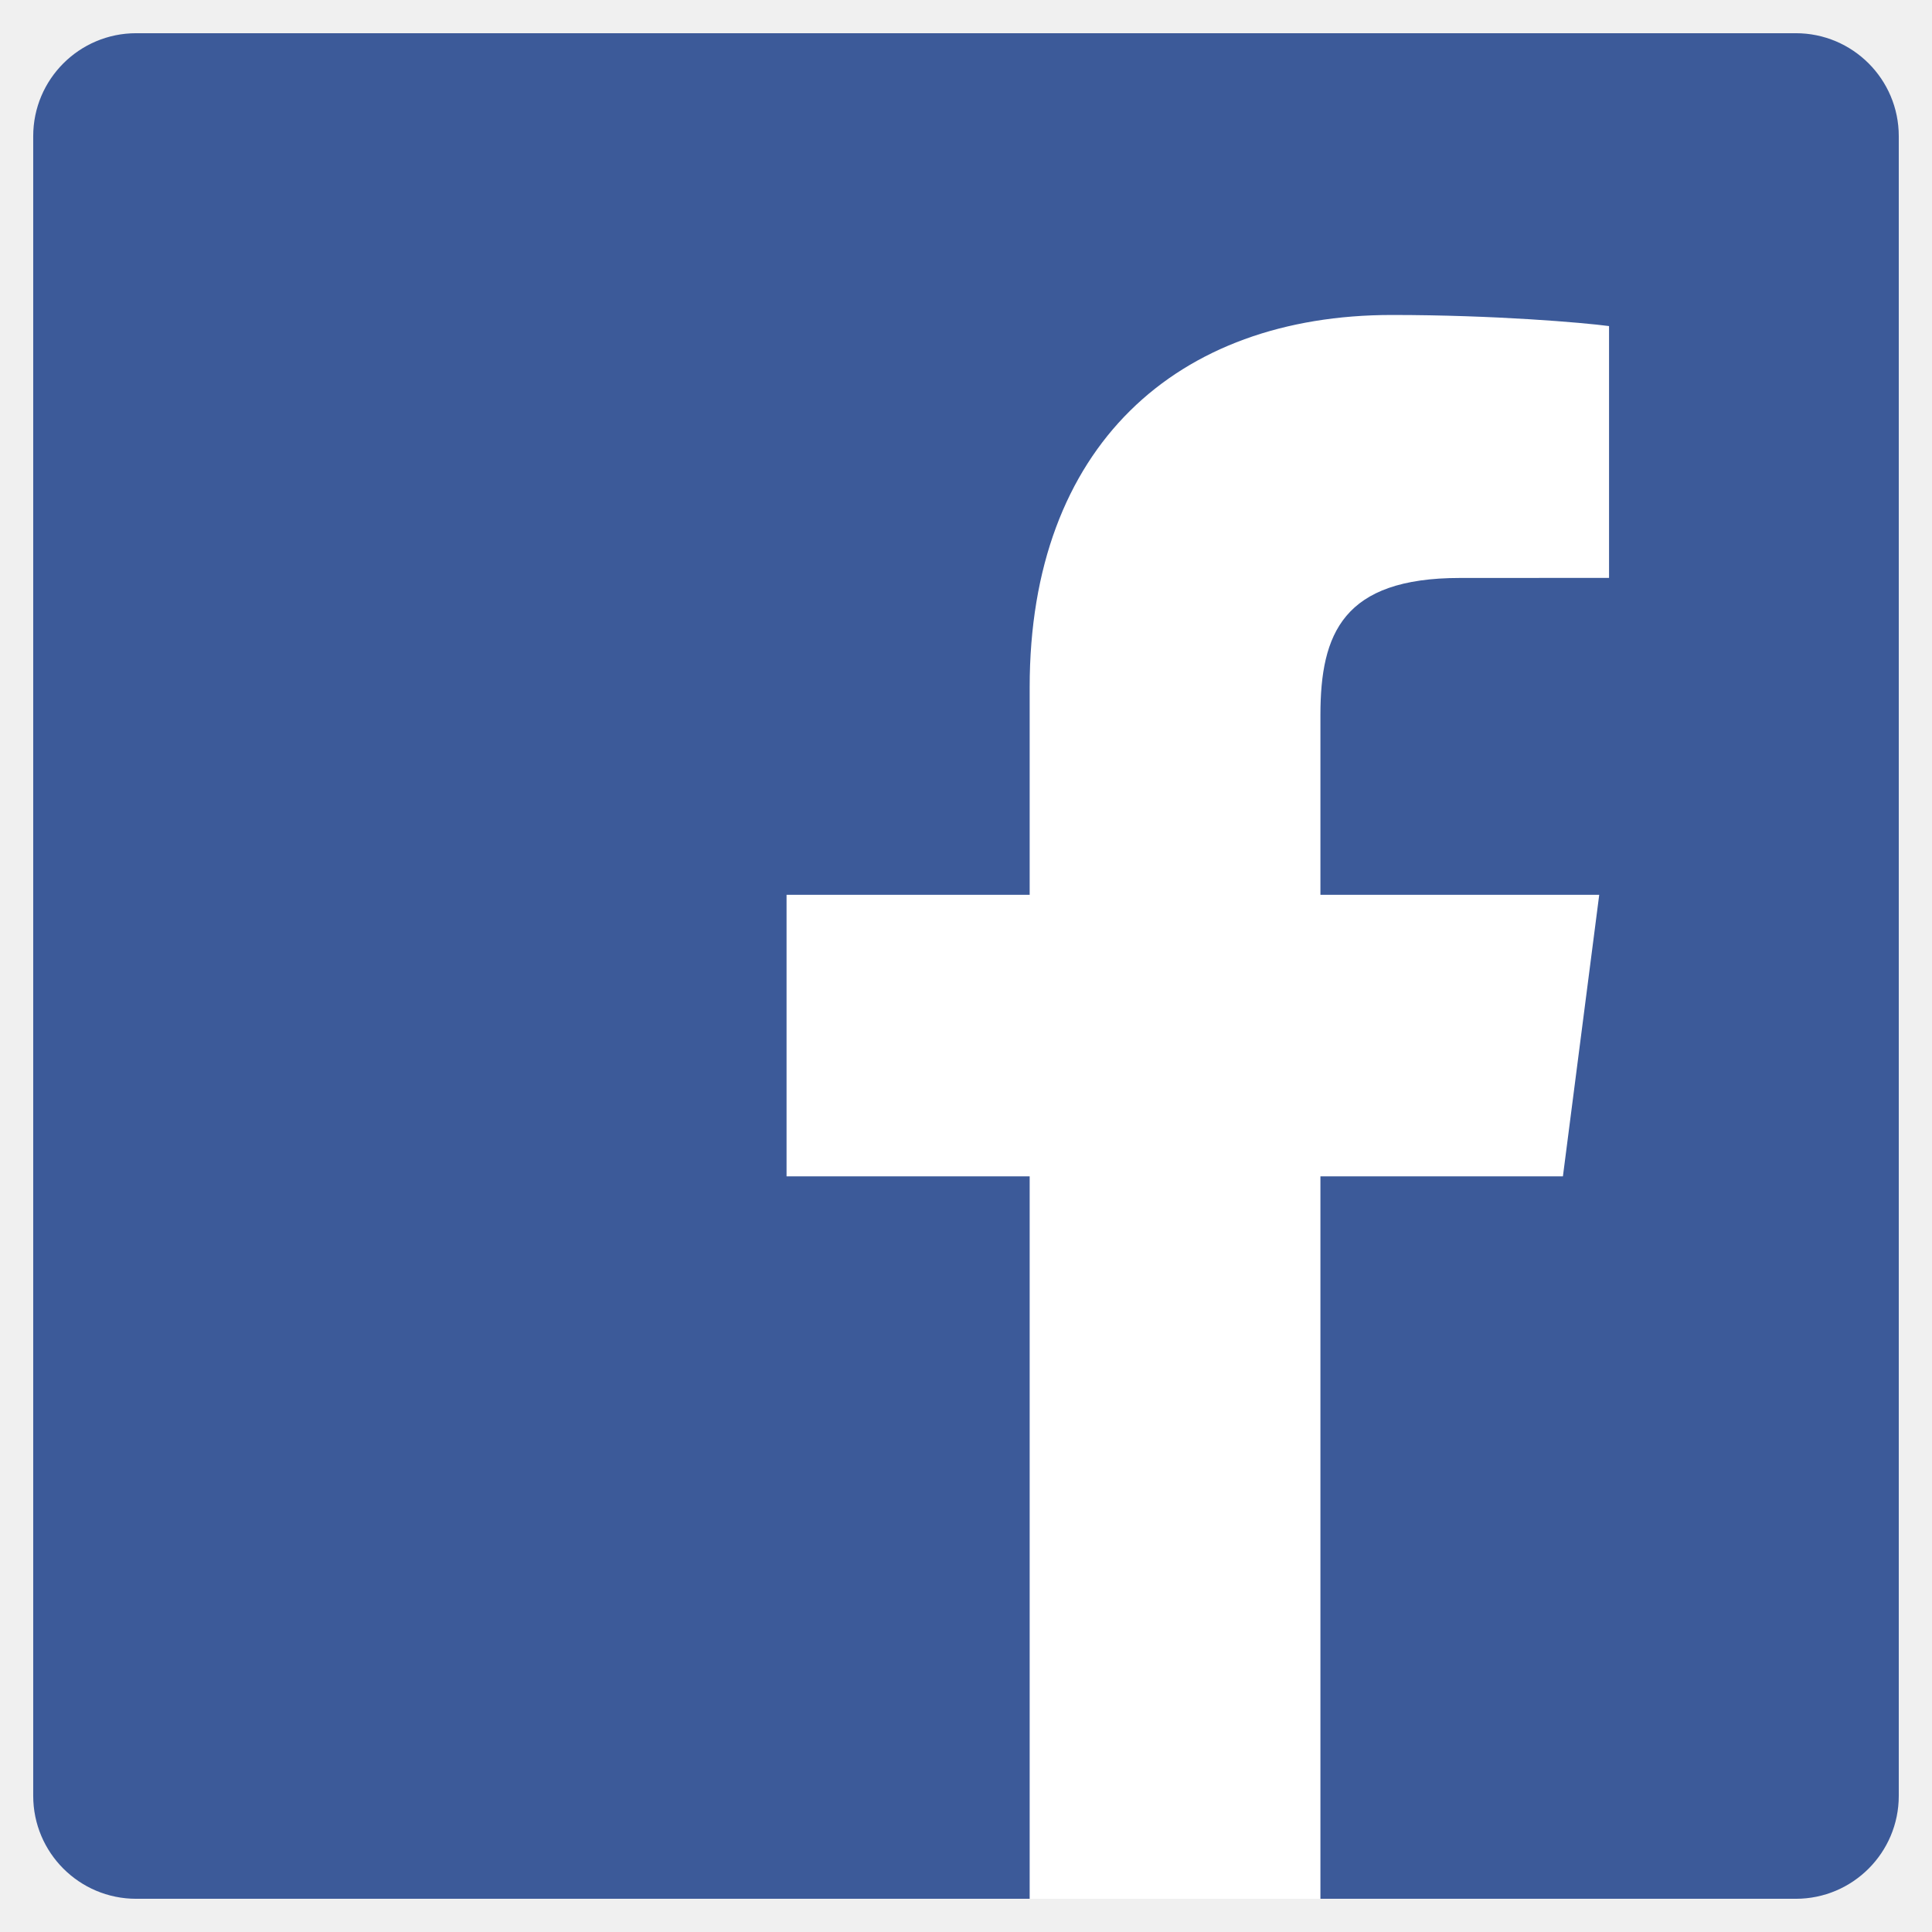
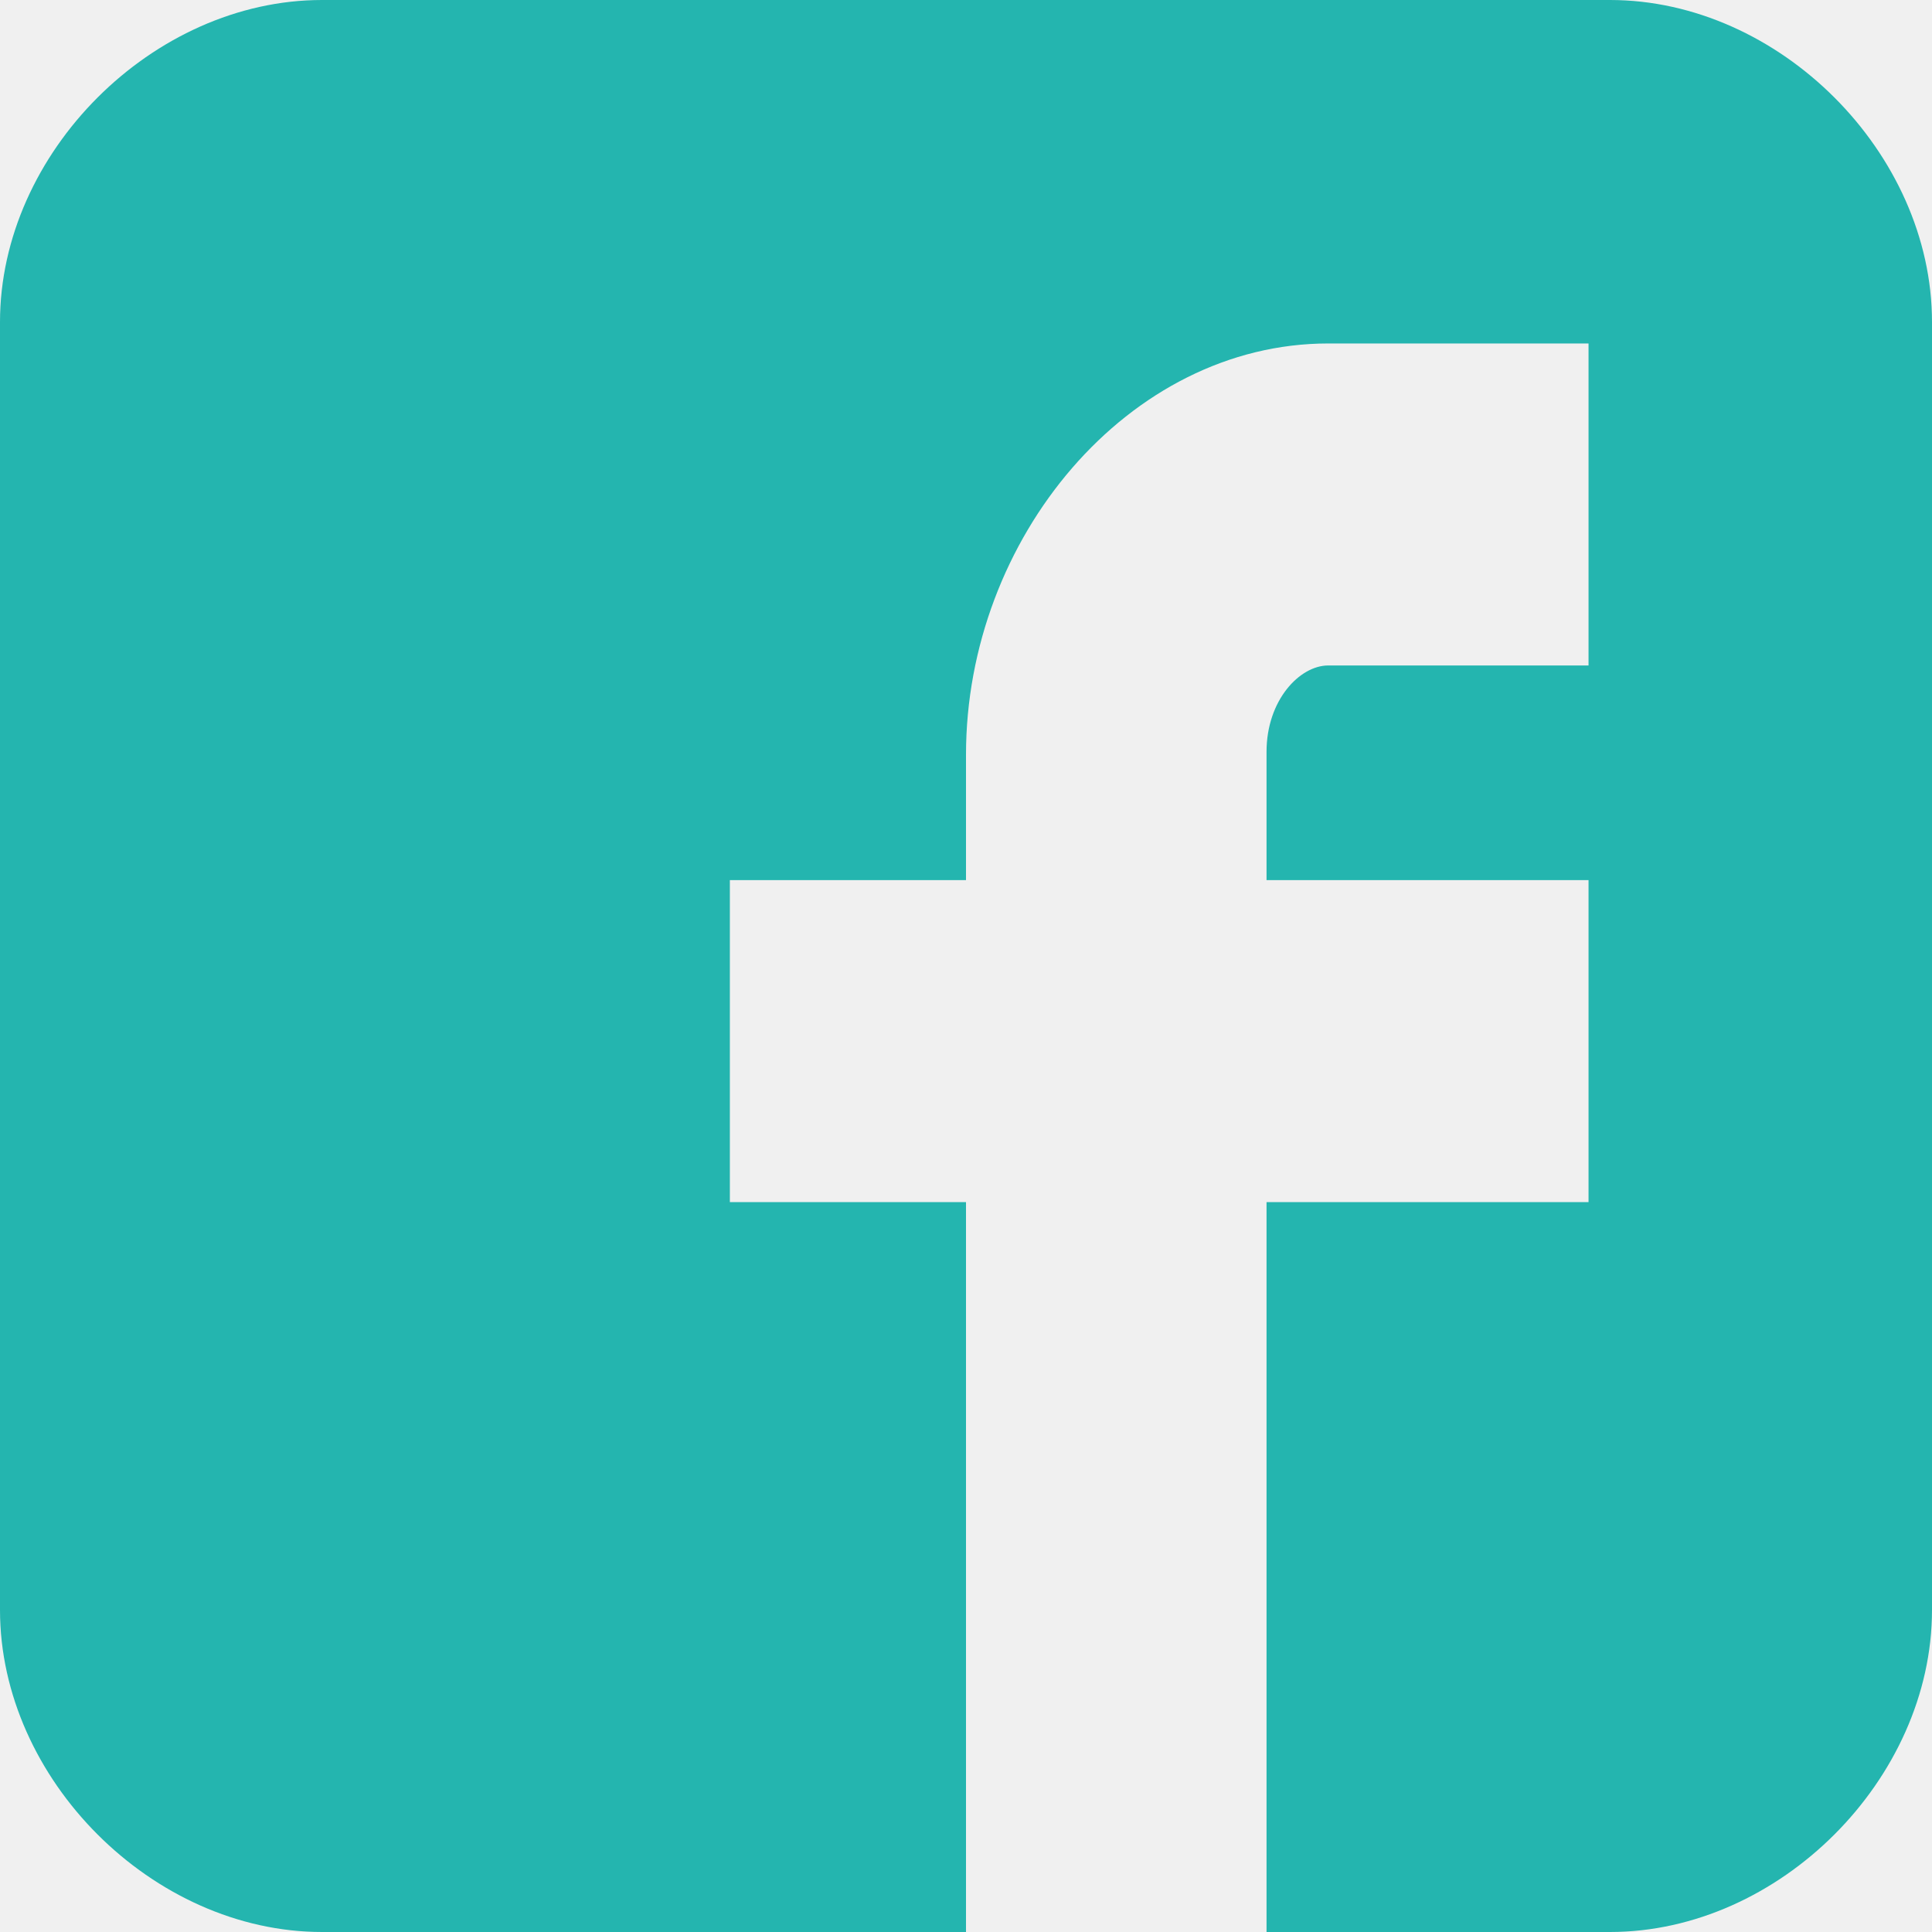
- <svg xmlns="http://www.w3.org/2000/svg" version="1.1" id="Layer_1" x="0px" y="0px" width="266.893px" height="266.895px" viewBox="0 0 266.893 266.895" enable-background="new 0 0 266.893 266.895" xml:space="preserve">
-   <path id="Blue_1_" fill="#3C5A99" d="M248.082,262.307c7.854,0,14.223-6.369,14.223-14.225V18.812  c0-7.857-6.368-14.224-14.223-14.224H18.812c-7.857,0-14.224,6.367-14.224,14.224v229.27c0,7.855,6.366,14.225,14.224,14.225  H248.082z" />
-   <path id="f" fill="#FFFFFF" d="M182.409,262.307v-99.803h33.499l5.016-38.895h-38.515V98.777c0-11.261,3.127-18.935,19.275-18.935  l20.596-0.009V45.045c-3.562-0.474-15.788-1.533-30.012-1.533c-29.695,0-50.025,18.126-50.025,51.413v28.684h-33.585v38.895h33.585  v99.803H182.409z" />
+ <svg xmlns="http://www.w3.org/2000/svg" version="1.1" id="Capa_1" x="0px" y="0px" width="90px" height="90px" viewBox="0 0 90 90" style="enable-background:new 0 0 90 90;" xml:space="preserve">
+   <g>
+     <path id="Facebook__x28_alt_x29_" style="fill:#24b5af;" d="M90,15.001C90,7.119,82.884,0,75,0H15C7.116,0,0,7.119,0,15.001v59.998   C0,82.881,7.116,90,15.001,90H45V56H34V41h11v-5.844C45,25.077,52.568,16,61.875,16H74v15H61.875C60.548,31,59,32.611,59,35.024V41   h15v15H59v34h16c7.884,0,15-7.119,15-15.001V15.001z" />
+   </g>
+   <g>
+ </g>
+   <g>
+ </g>
+   <g>
+ </g>
+   <g>
+ </g>
+   <g>
+ </g>
+   <g>
+ </g>
+   <g>
+ </g>
+   <g>
+ </g>
+   <g>
+ </g>
+   <g>
+ </g>
+   <g>
+ </g>
+   <g>
+ </g>
+   <g>
+ </g>
+   <g>
+ </g>
+   <g>
+ </g>
</svg>
